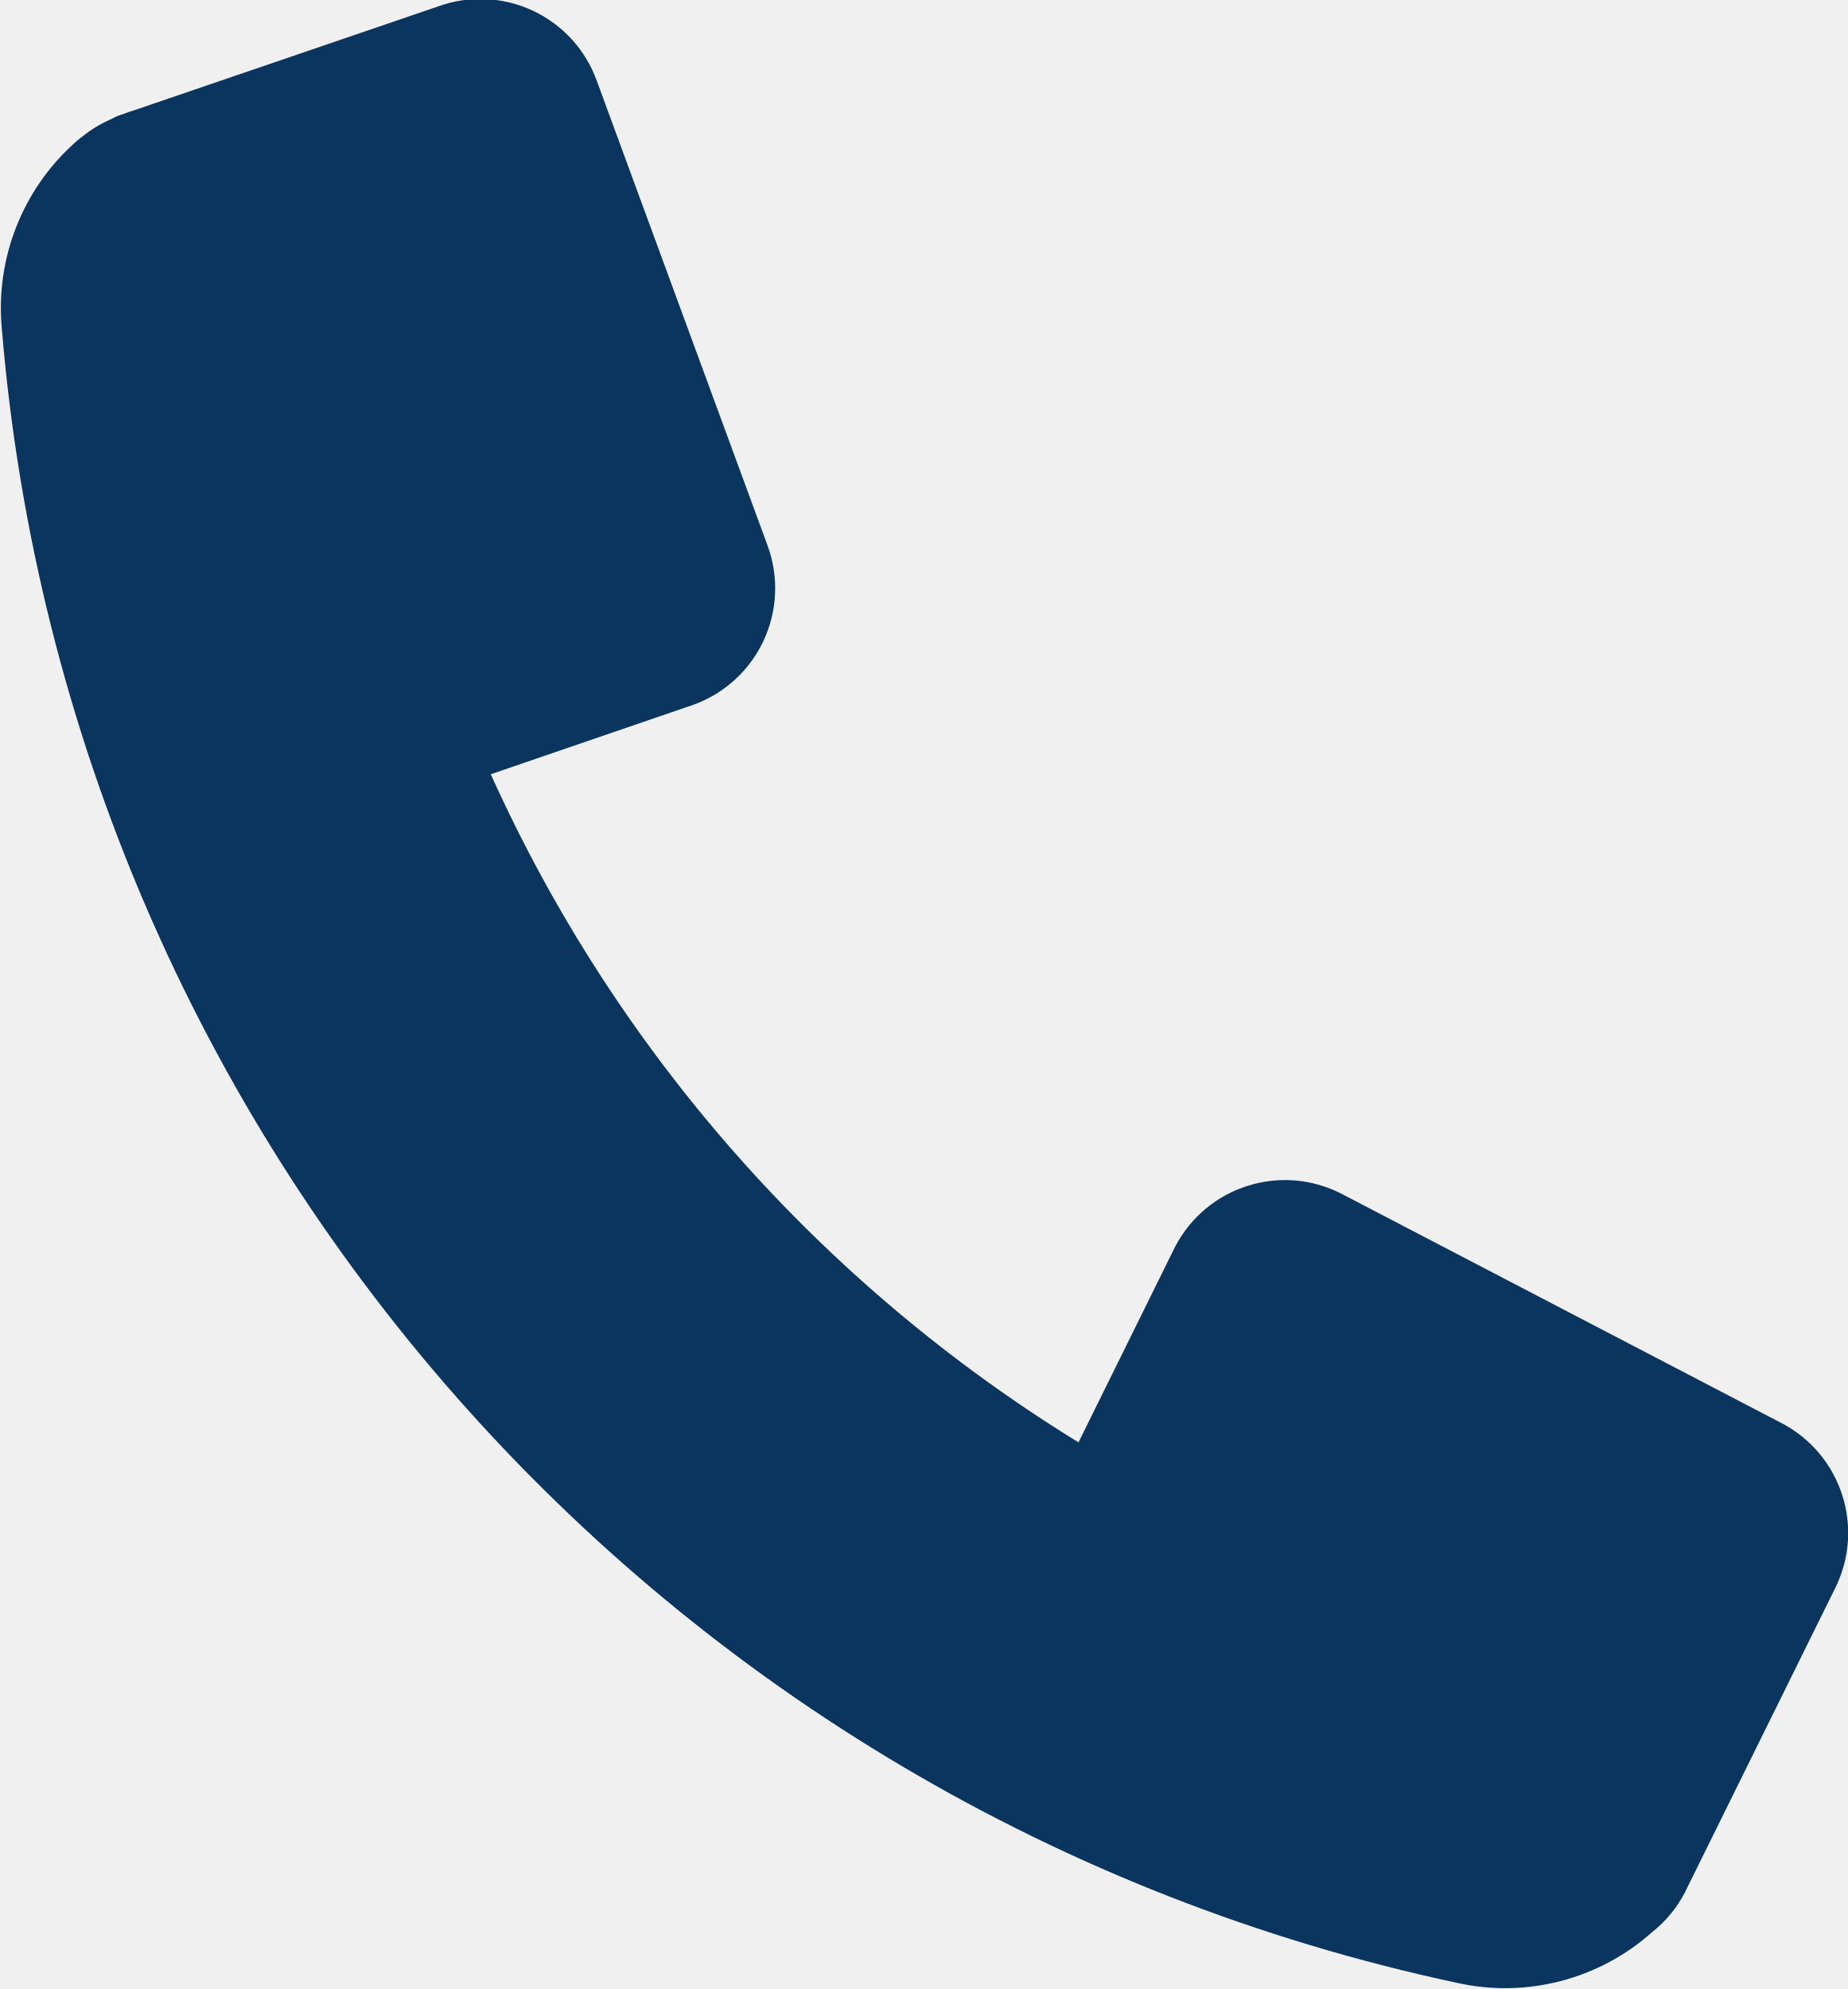
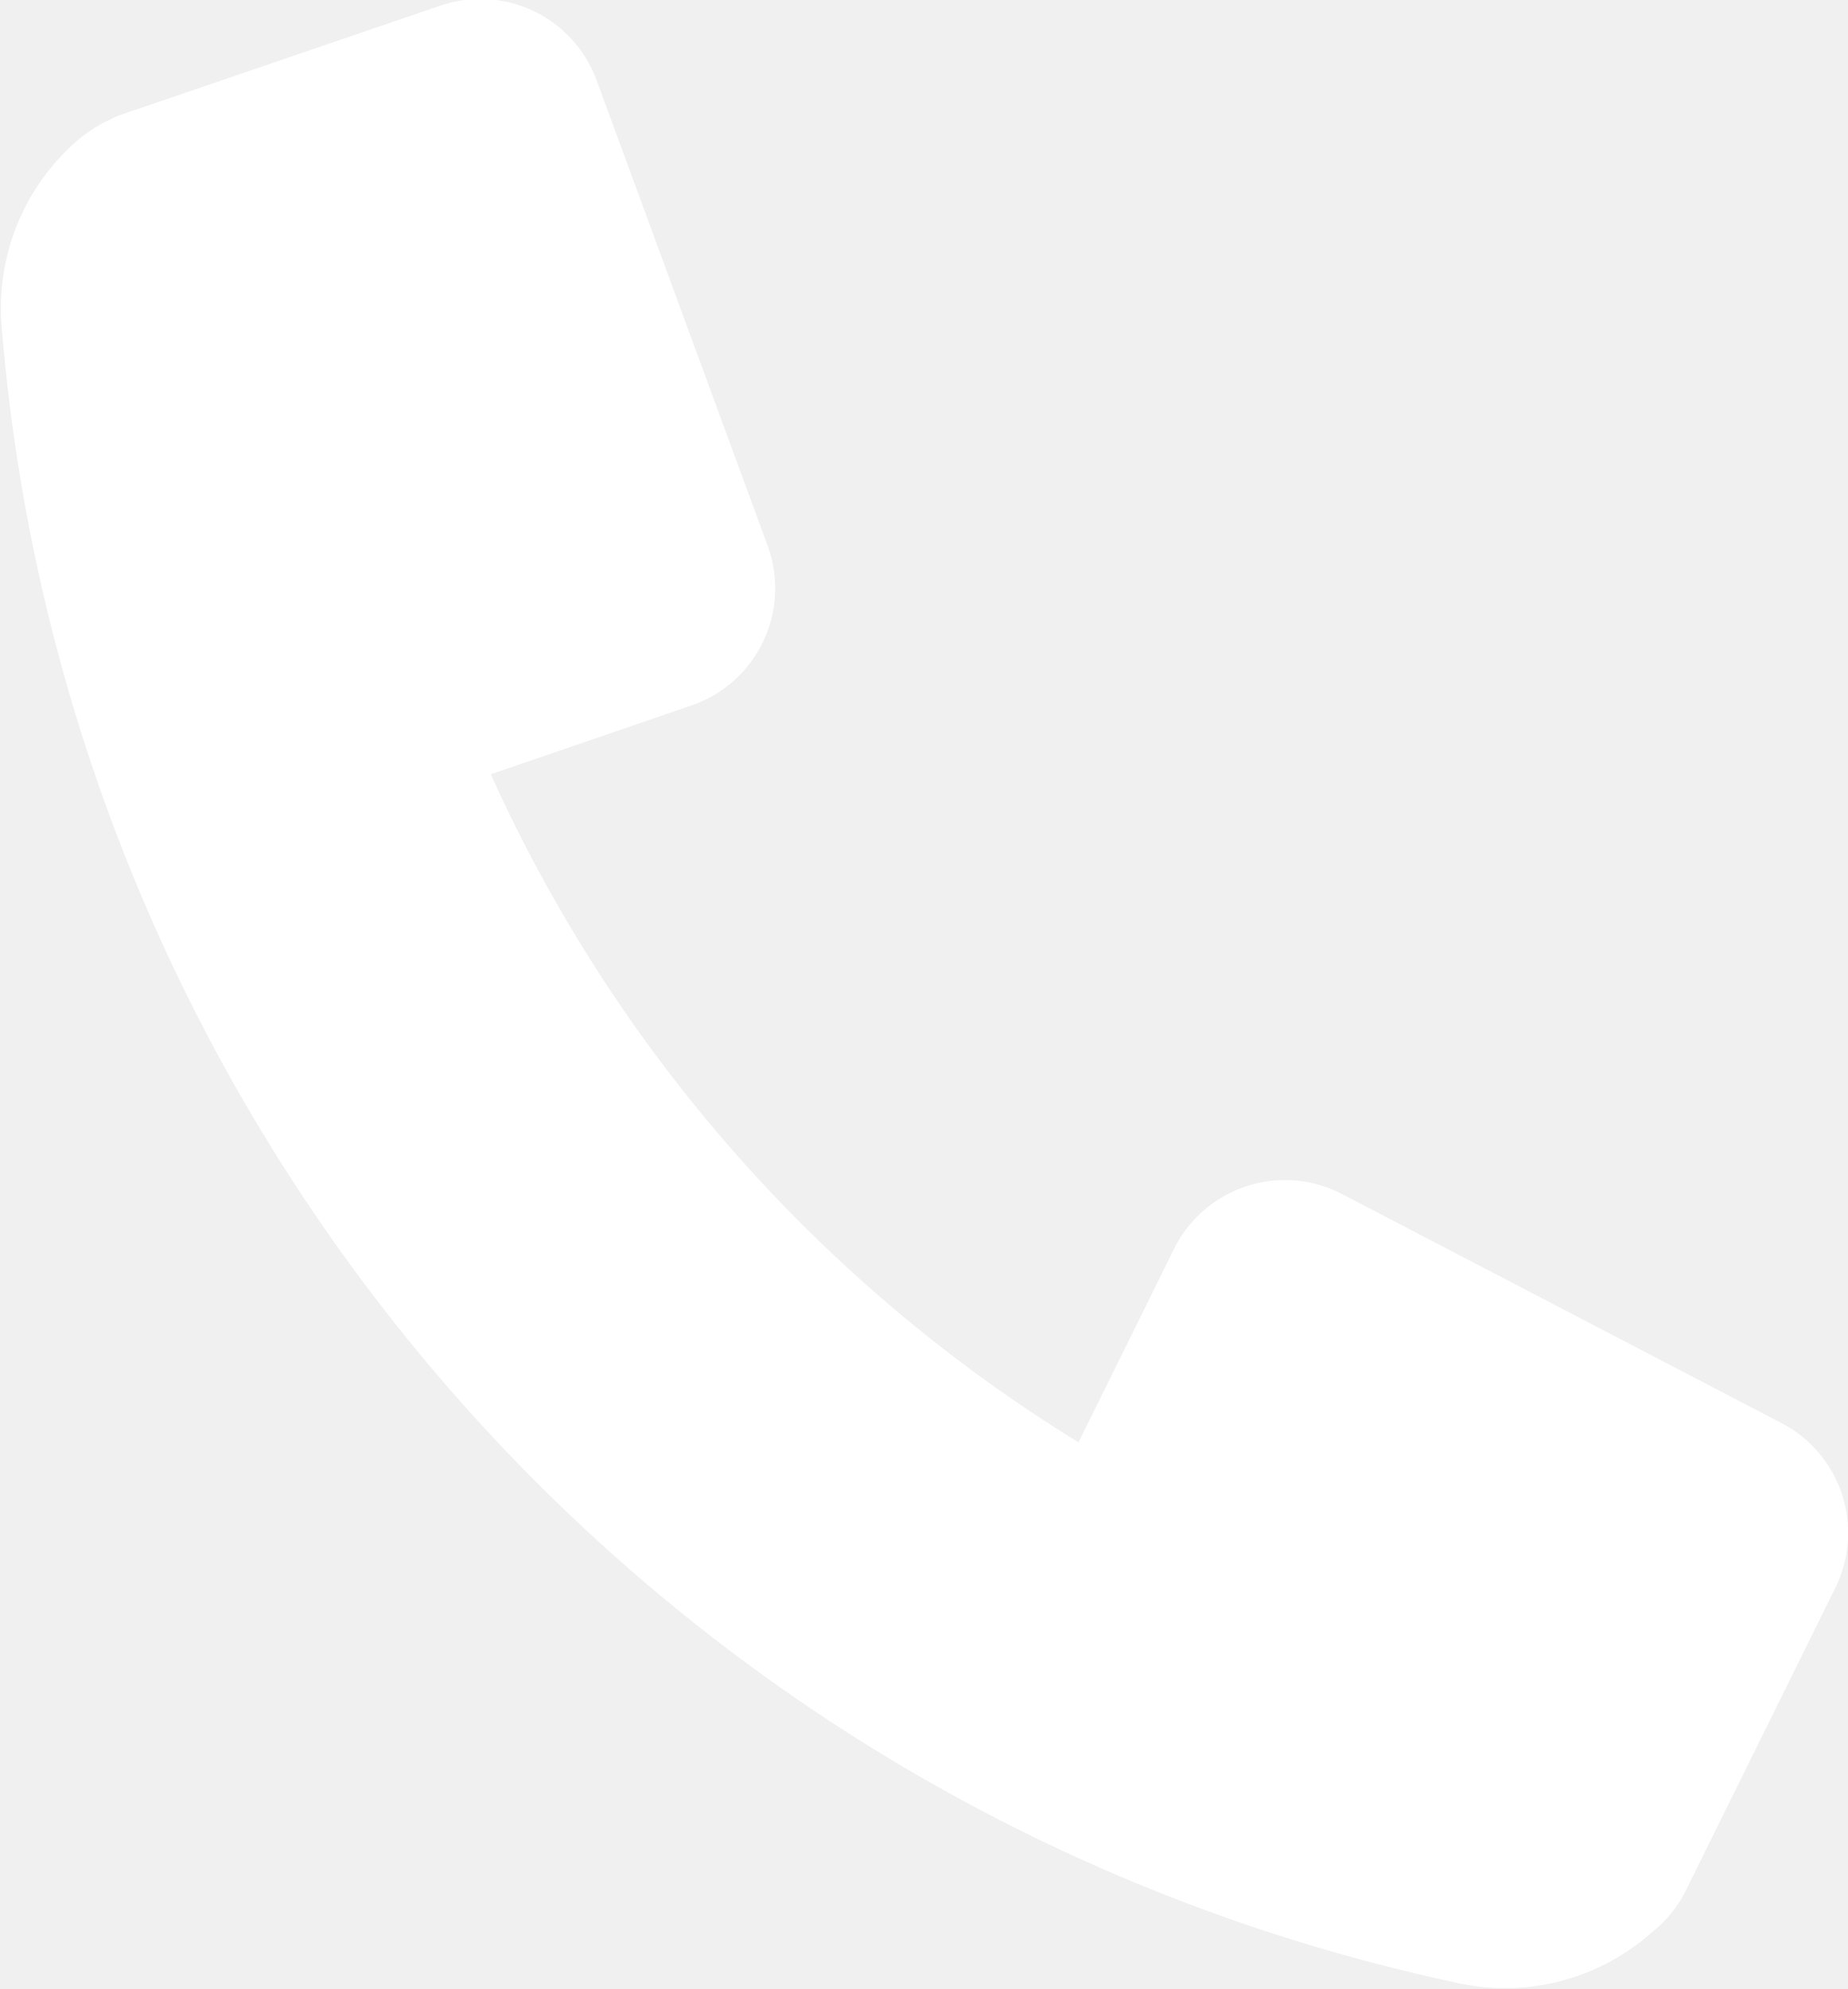
<svg xmlns="http://www.w3.org/2000/svg" width="12.445" height="13.397" viewBox="0 0 12.445 13.397">
  <defs>
    <style>
      .cls-1 {
-         fill: #0a355f;
+         fill: #fff;
      }
    </style>
  </defs>
  <path id="phone-icon" class="cls-1" d="M512,655.153l-2.959-1.542a.834.834,0,0,0-1.125.354l-.651,1.318a10.2,10.2,0,0,1-3.959-4.5l1.365-.468a.834.834,0,0,0,.5-1.071l-1.151-3.132a.834.834,0,0,0-1.071-.5l-2.049.7c-.022.006-.043.014-.064.022l-.047.016-.016.008-.03.015a.829.829,0,0,0-.181.109l-.03.023c-.011.009-.022.018-.032.028a1.494,1.494,0,0,0-.488,1.246,12.445,12.445,0,0,0,9.8,11.144,1.488,1.488,0,0,0,1.317-.341.827.827,0,0,0,.22-.266l1.011-2.047A.834.834,0,0,0,512,655.153Z" transform="translate(-500 -645.568)" />
</svg>
